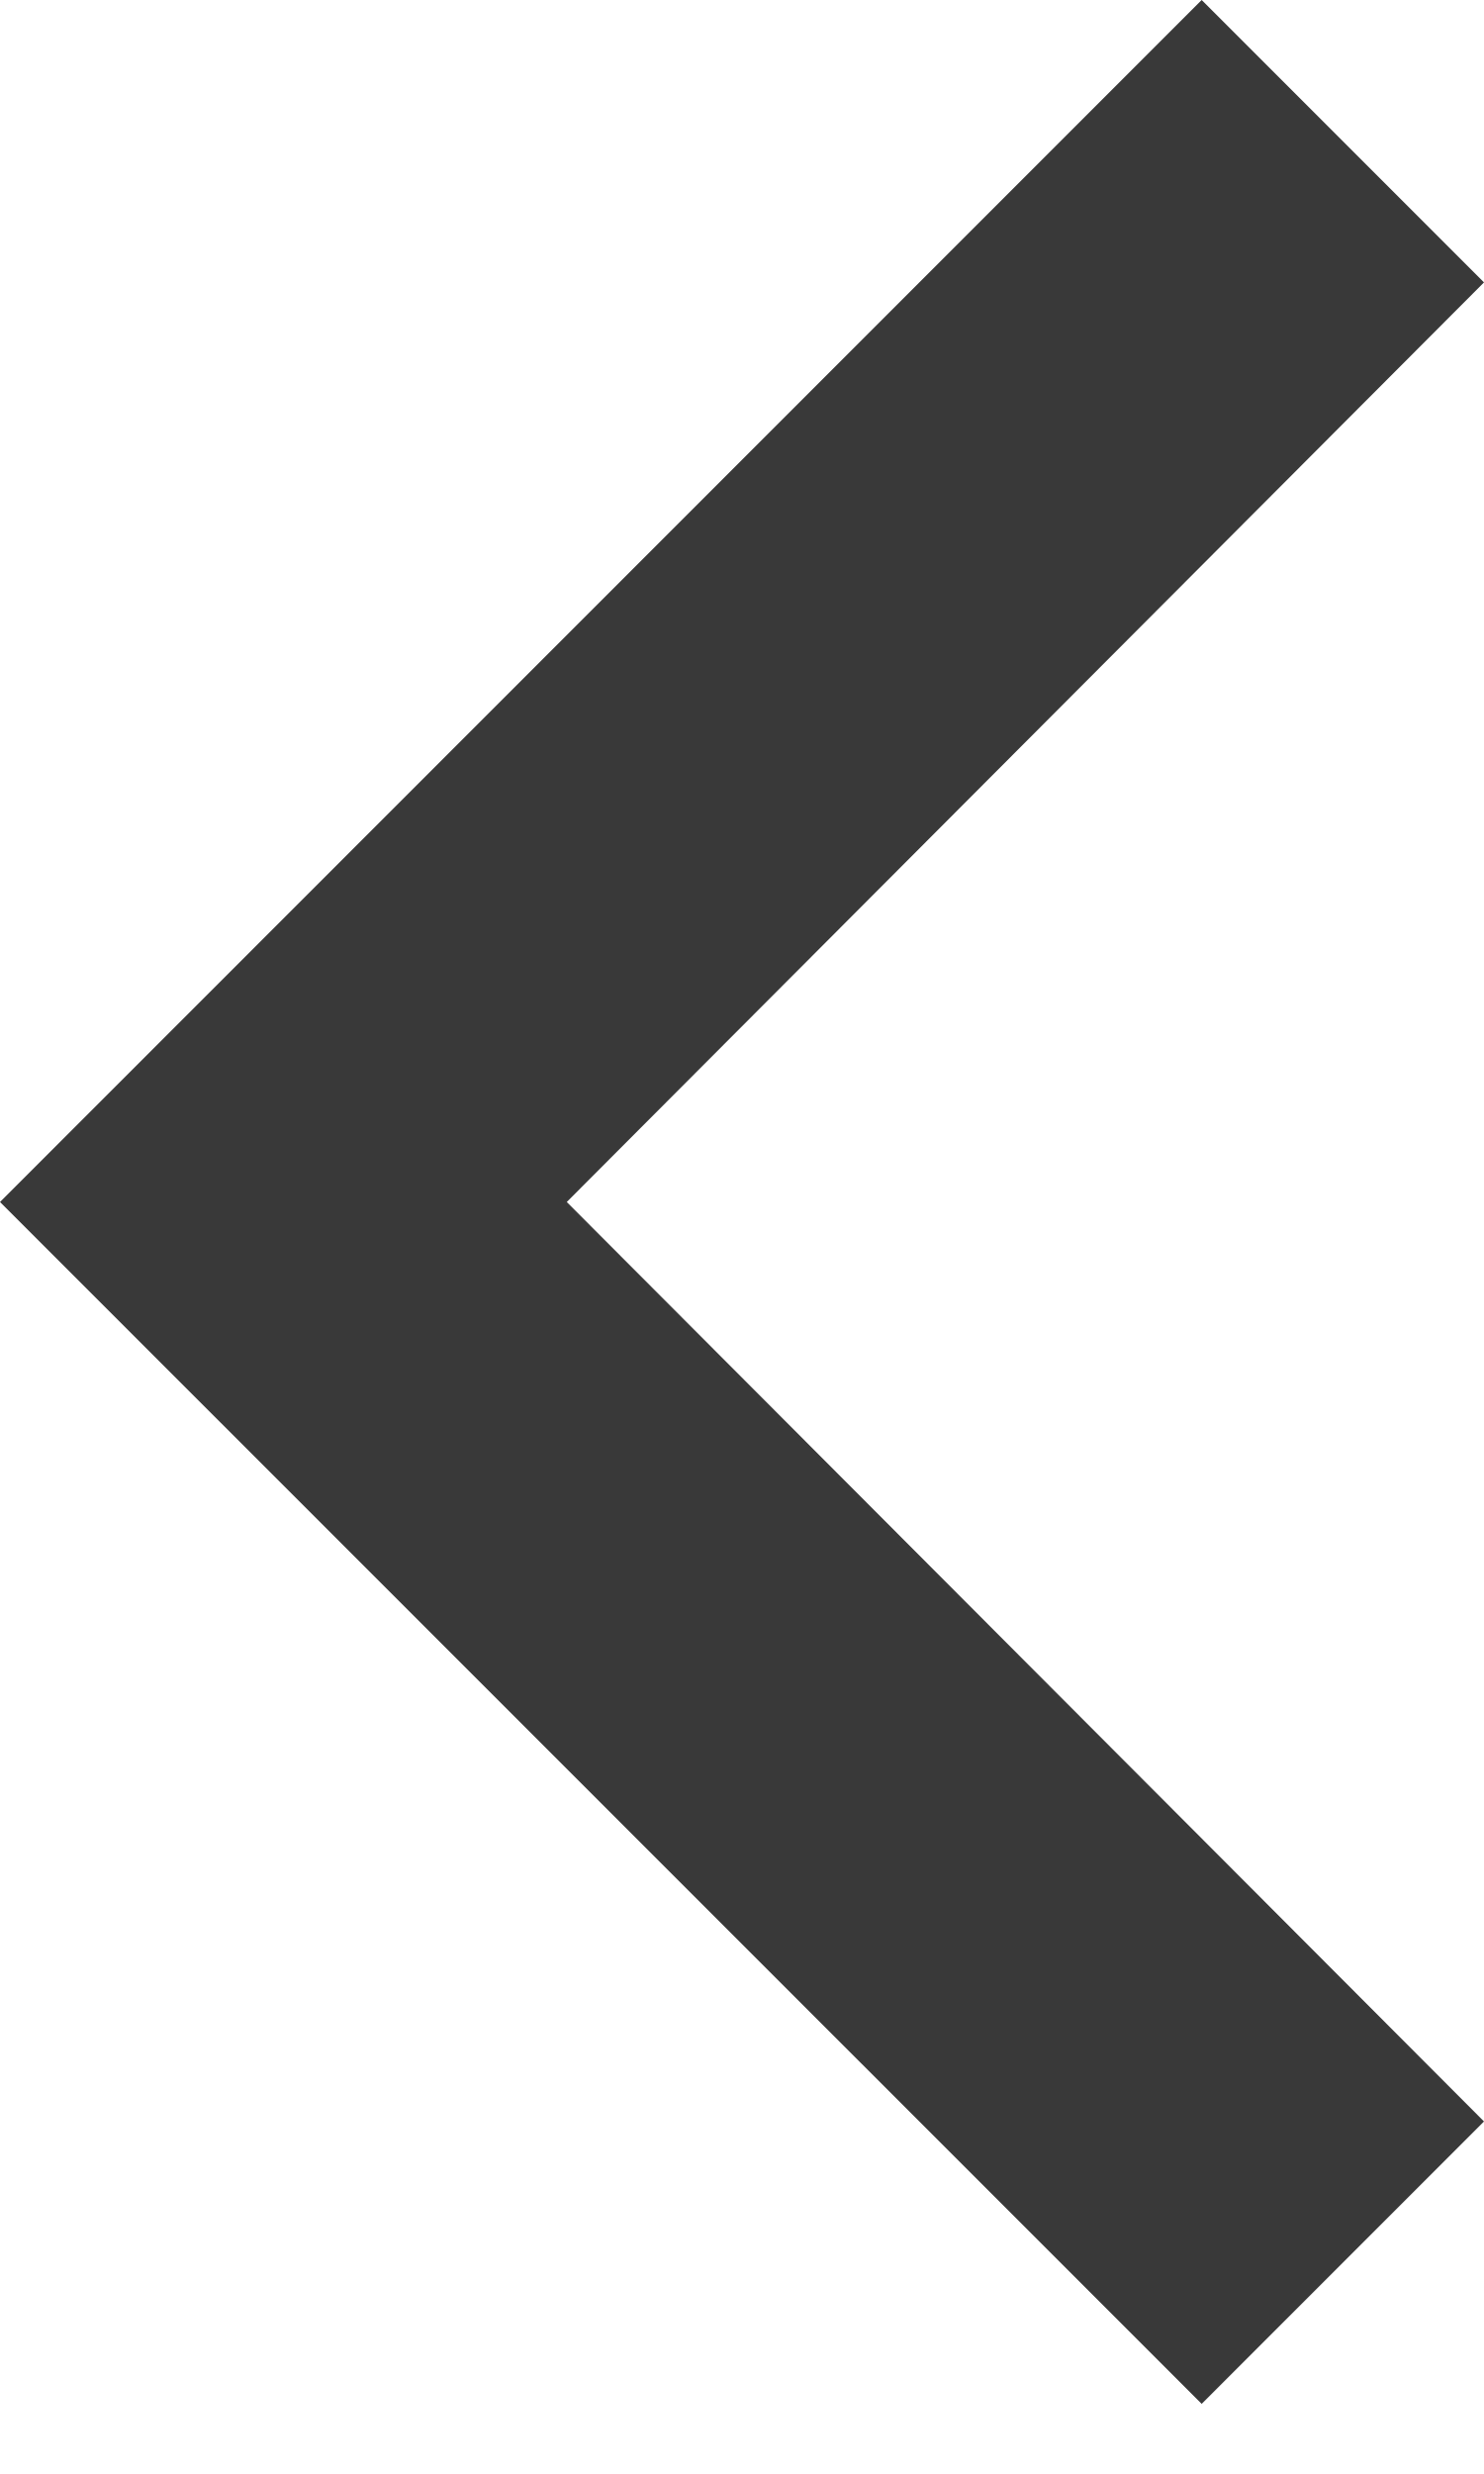
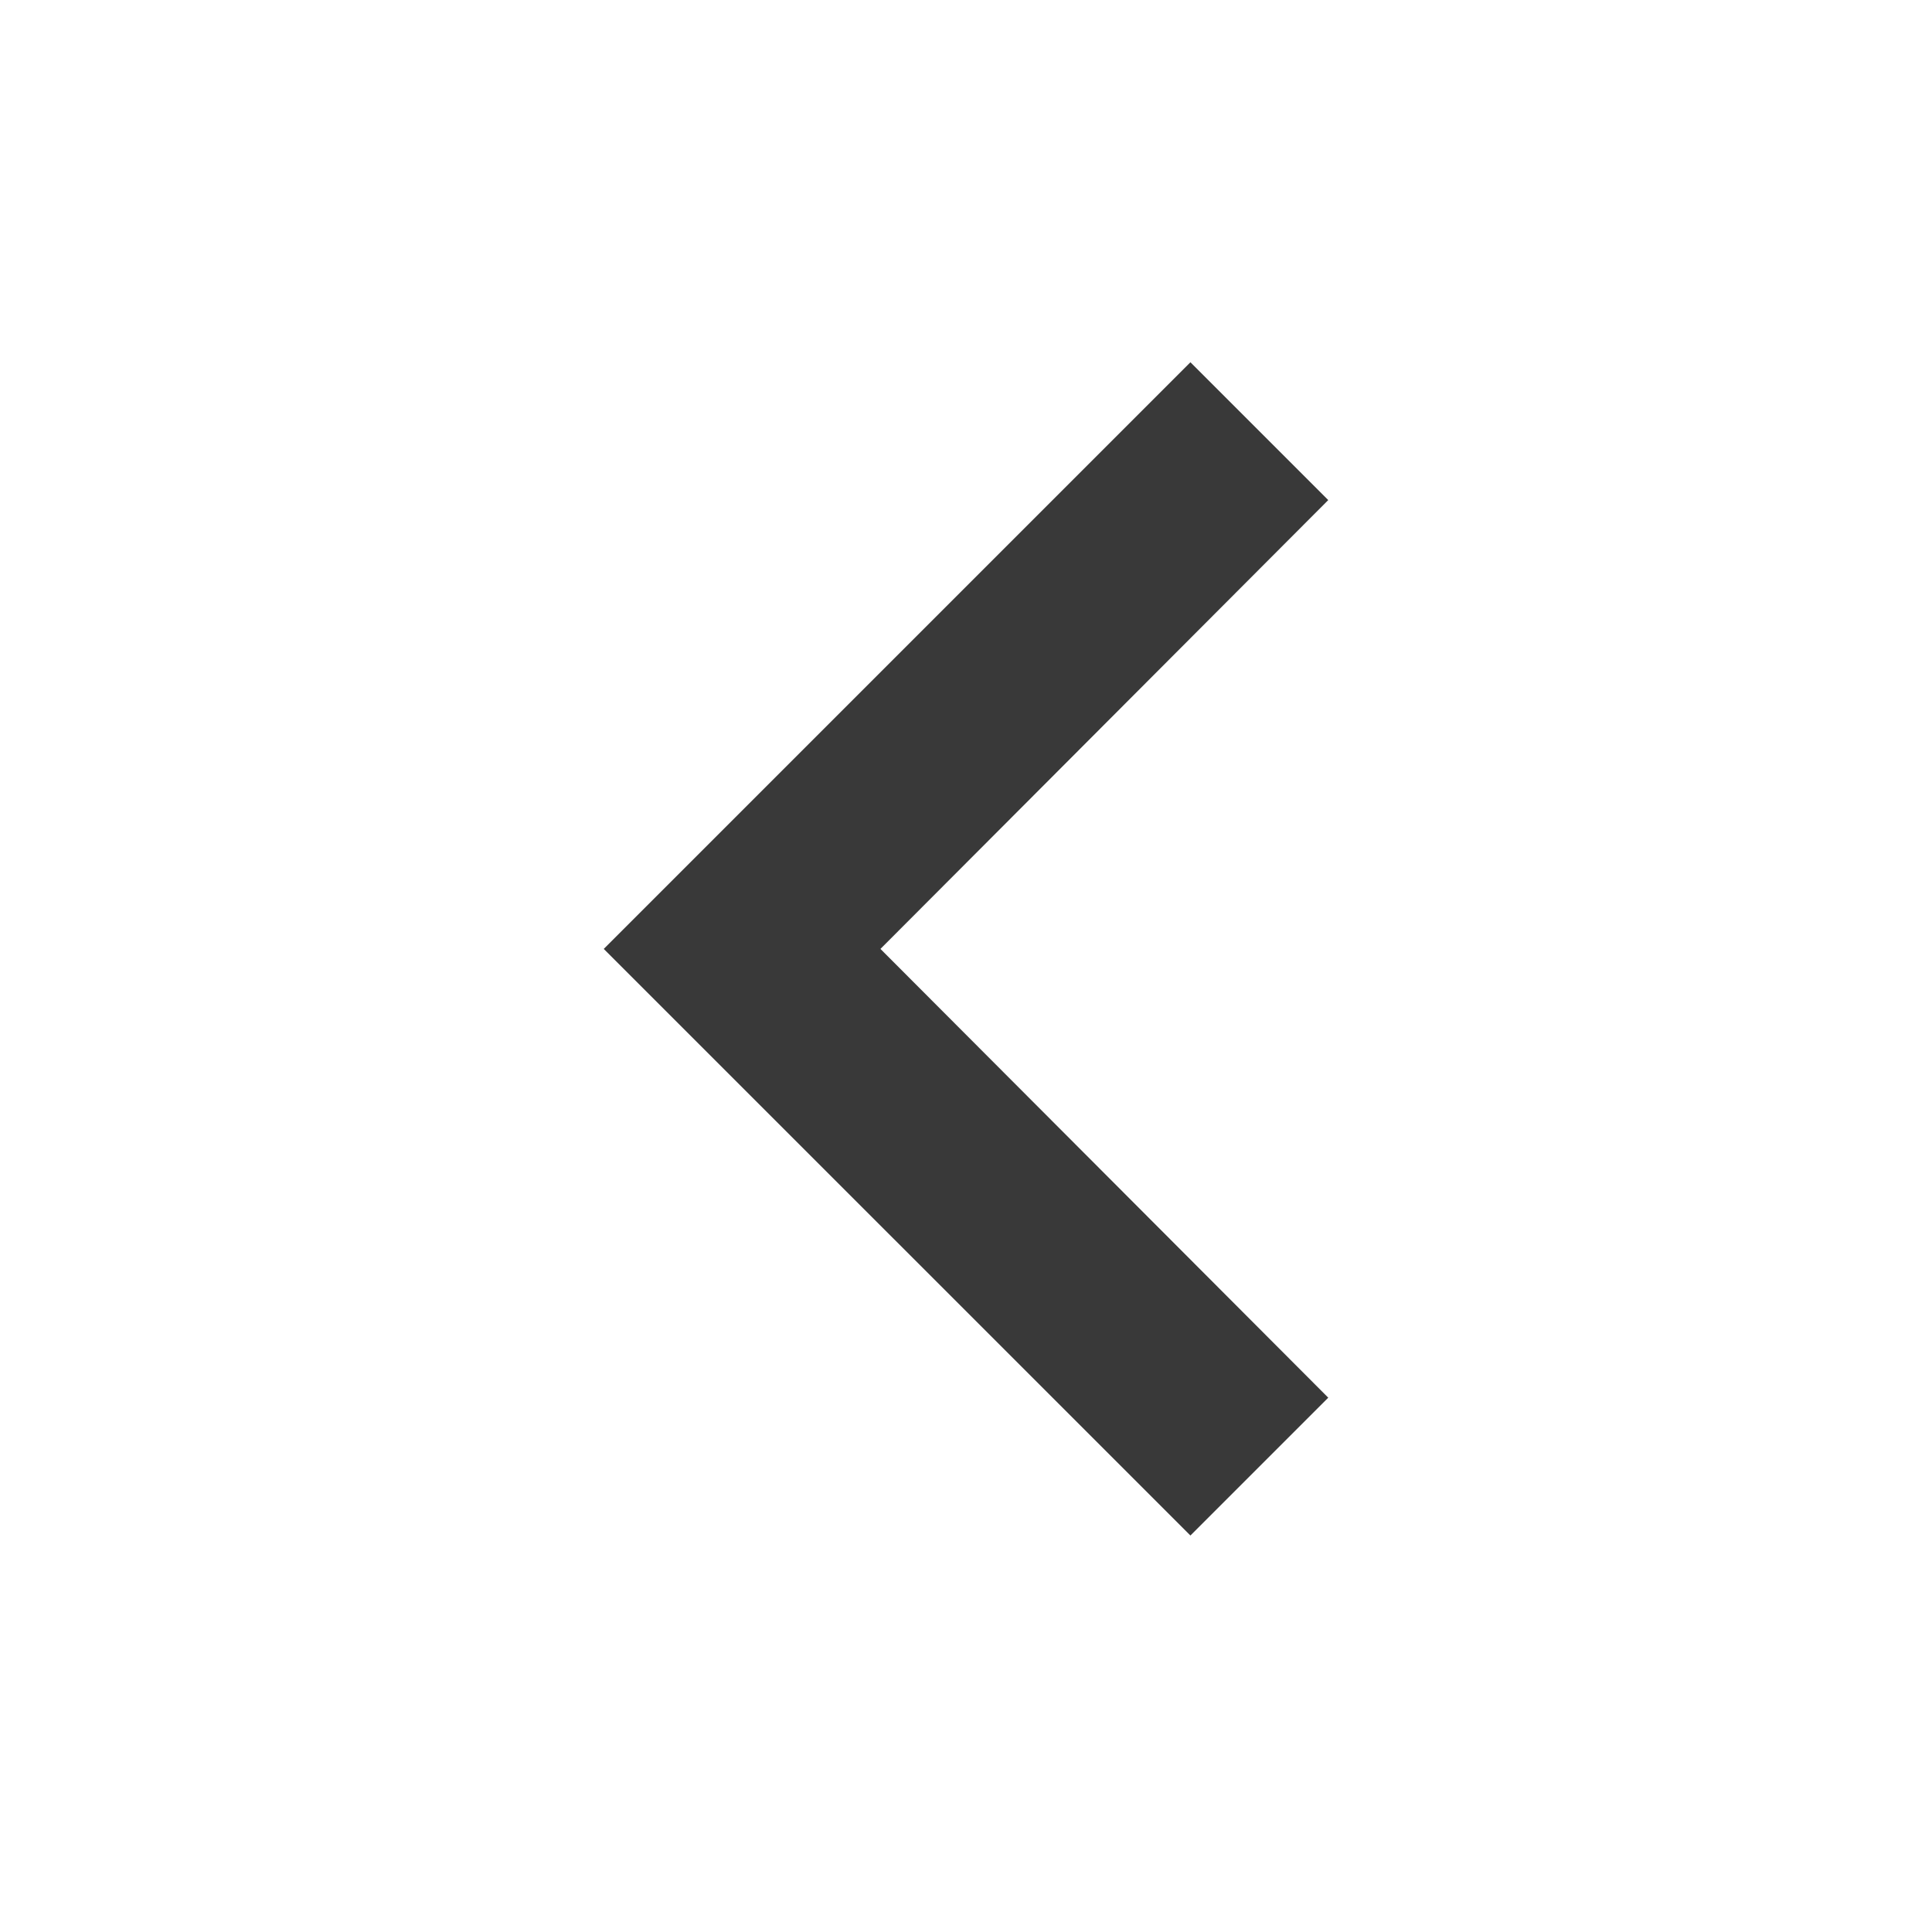
- <svg xmlns="http://www.w3.org/2000/svg" width="12" height="20" viewBox="0 0 12 20" fill="none">
-   <path d="M12 17.15L4.583 9.717L12 2.283L9.717 0L0 9.717L9.717 19.433L12 17.15Z" fill="#393939" />
+ <svg xmlns="http://www.w3.org/2000/svg" width="32" height="32" viewBox="0 0 32 32" fill="none">
+   <path d="M22 23.15L14.583 15.717L22 8.283L19.717 6L10 15.717L19.717 25.433L22 23.15Z" fill="#393939" />
</svg>
